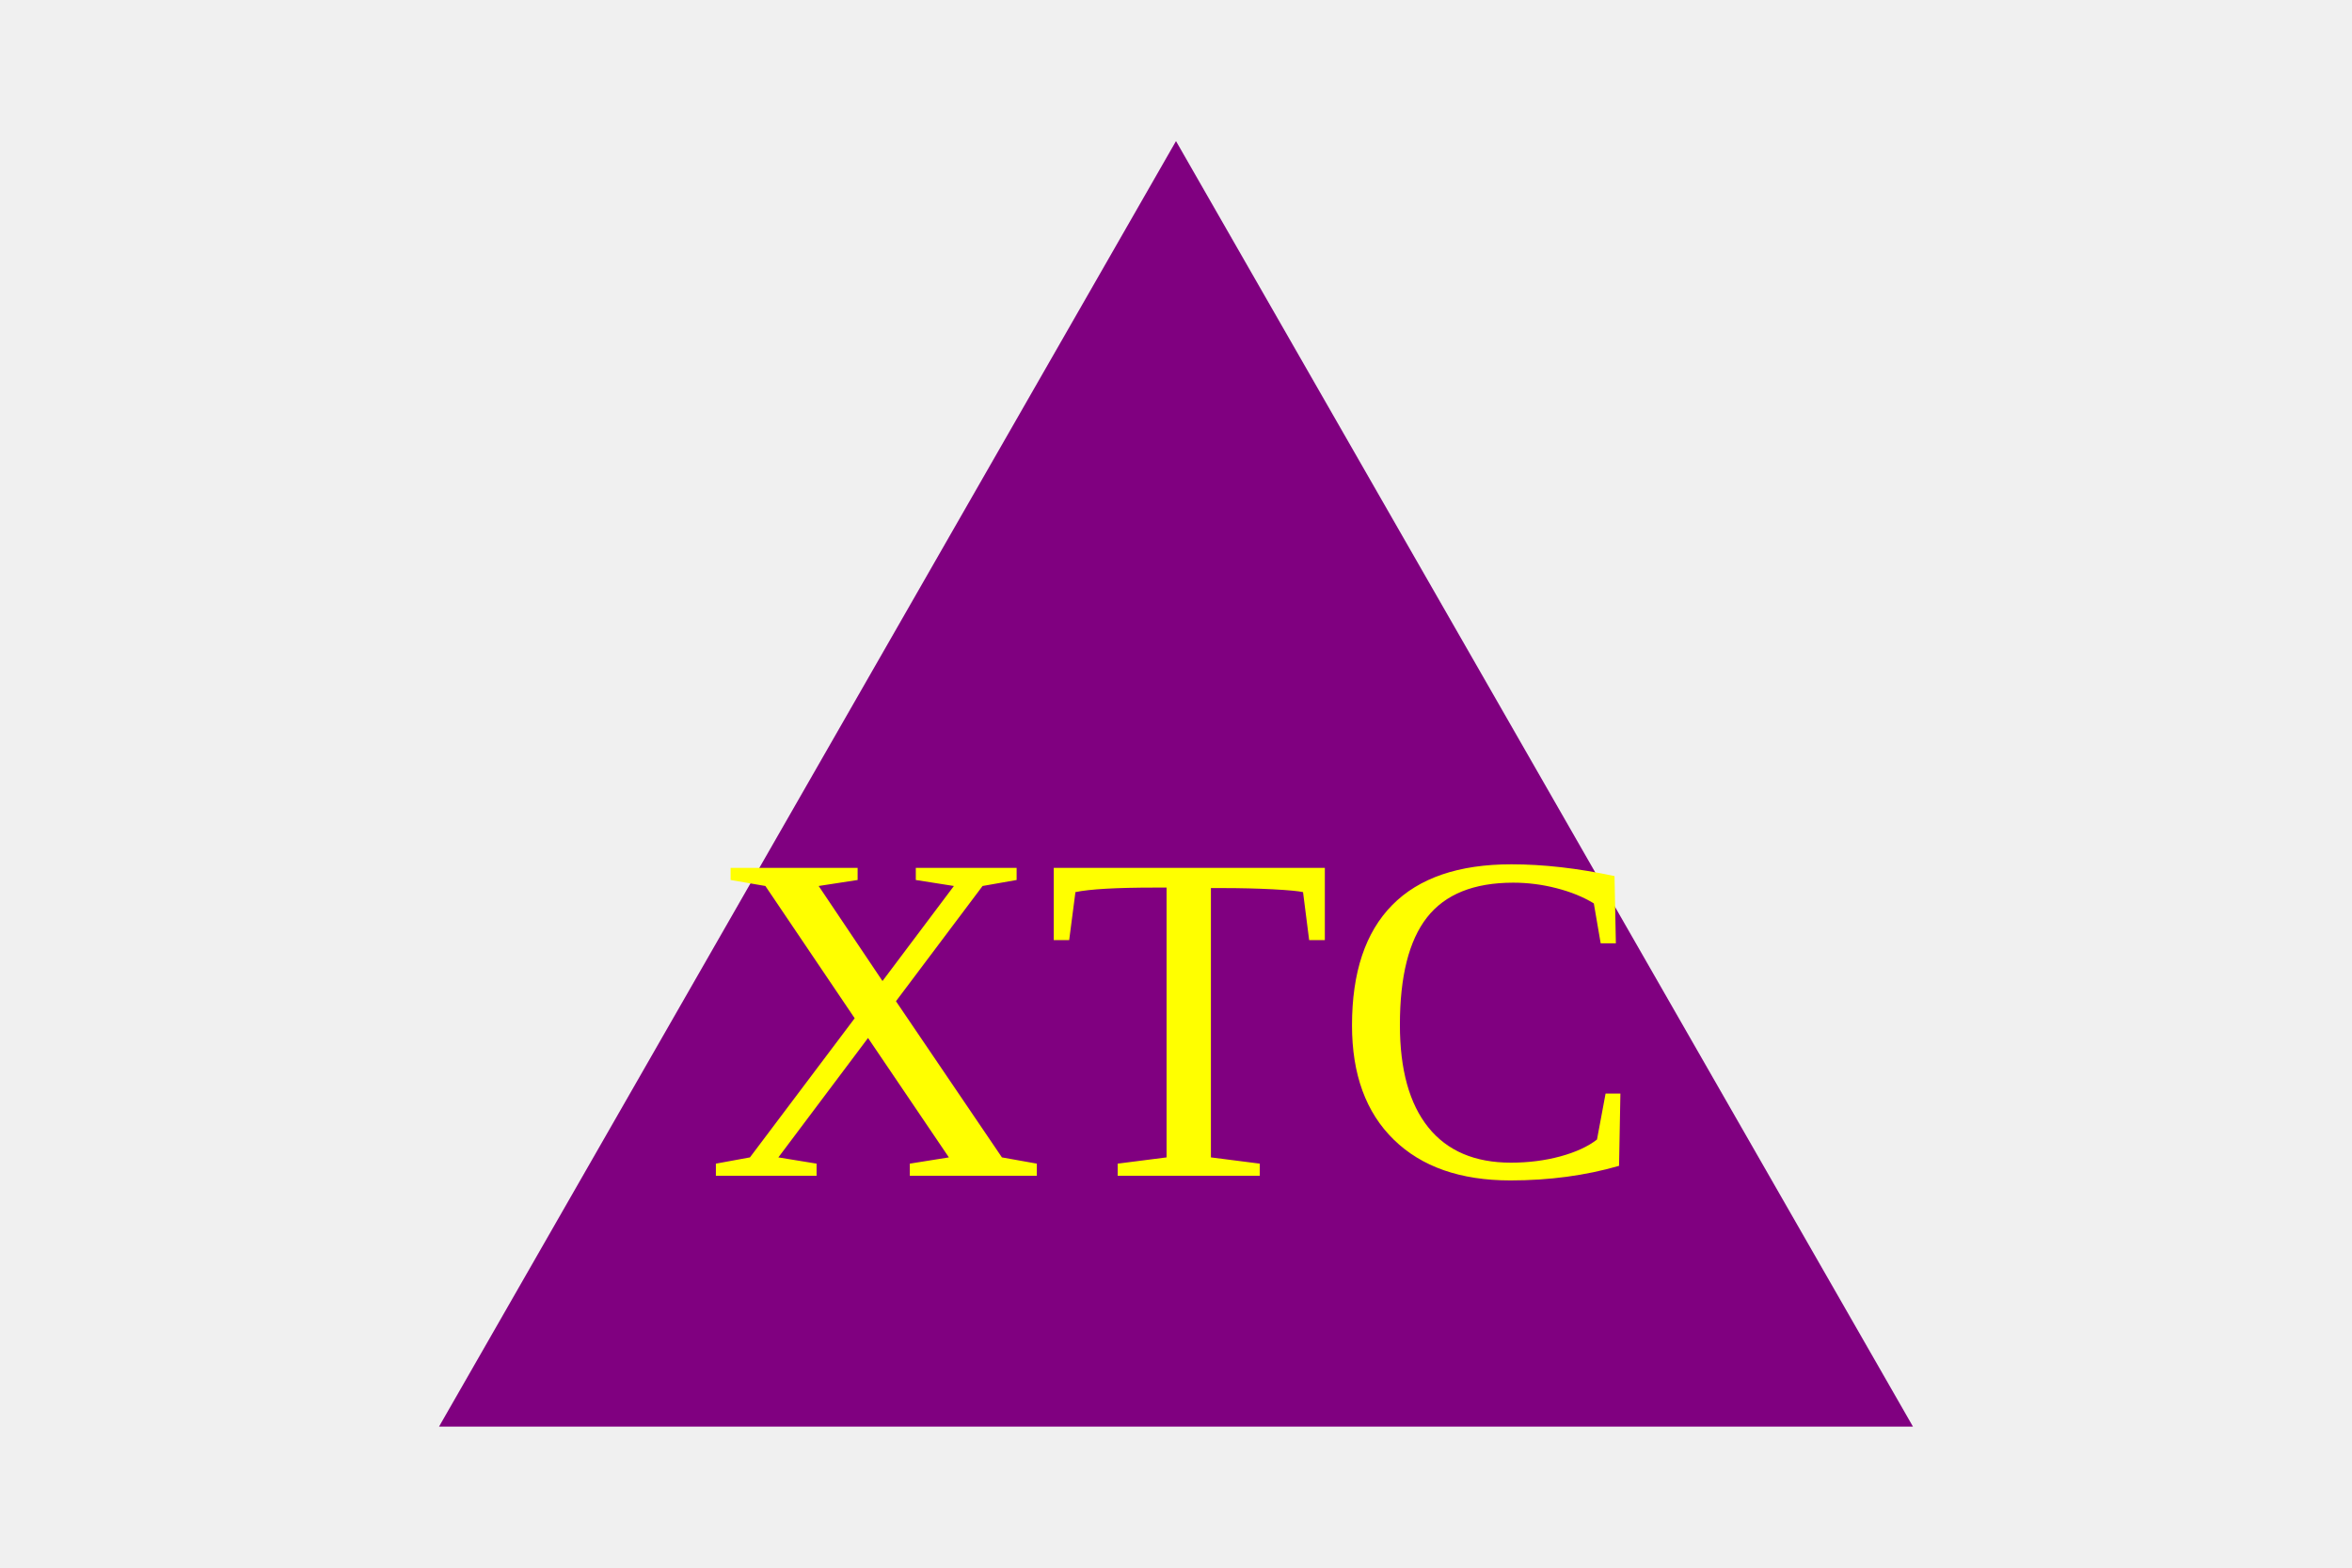
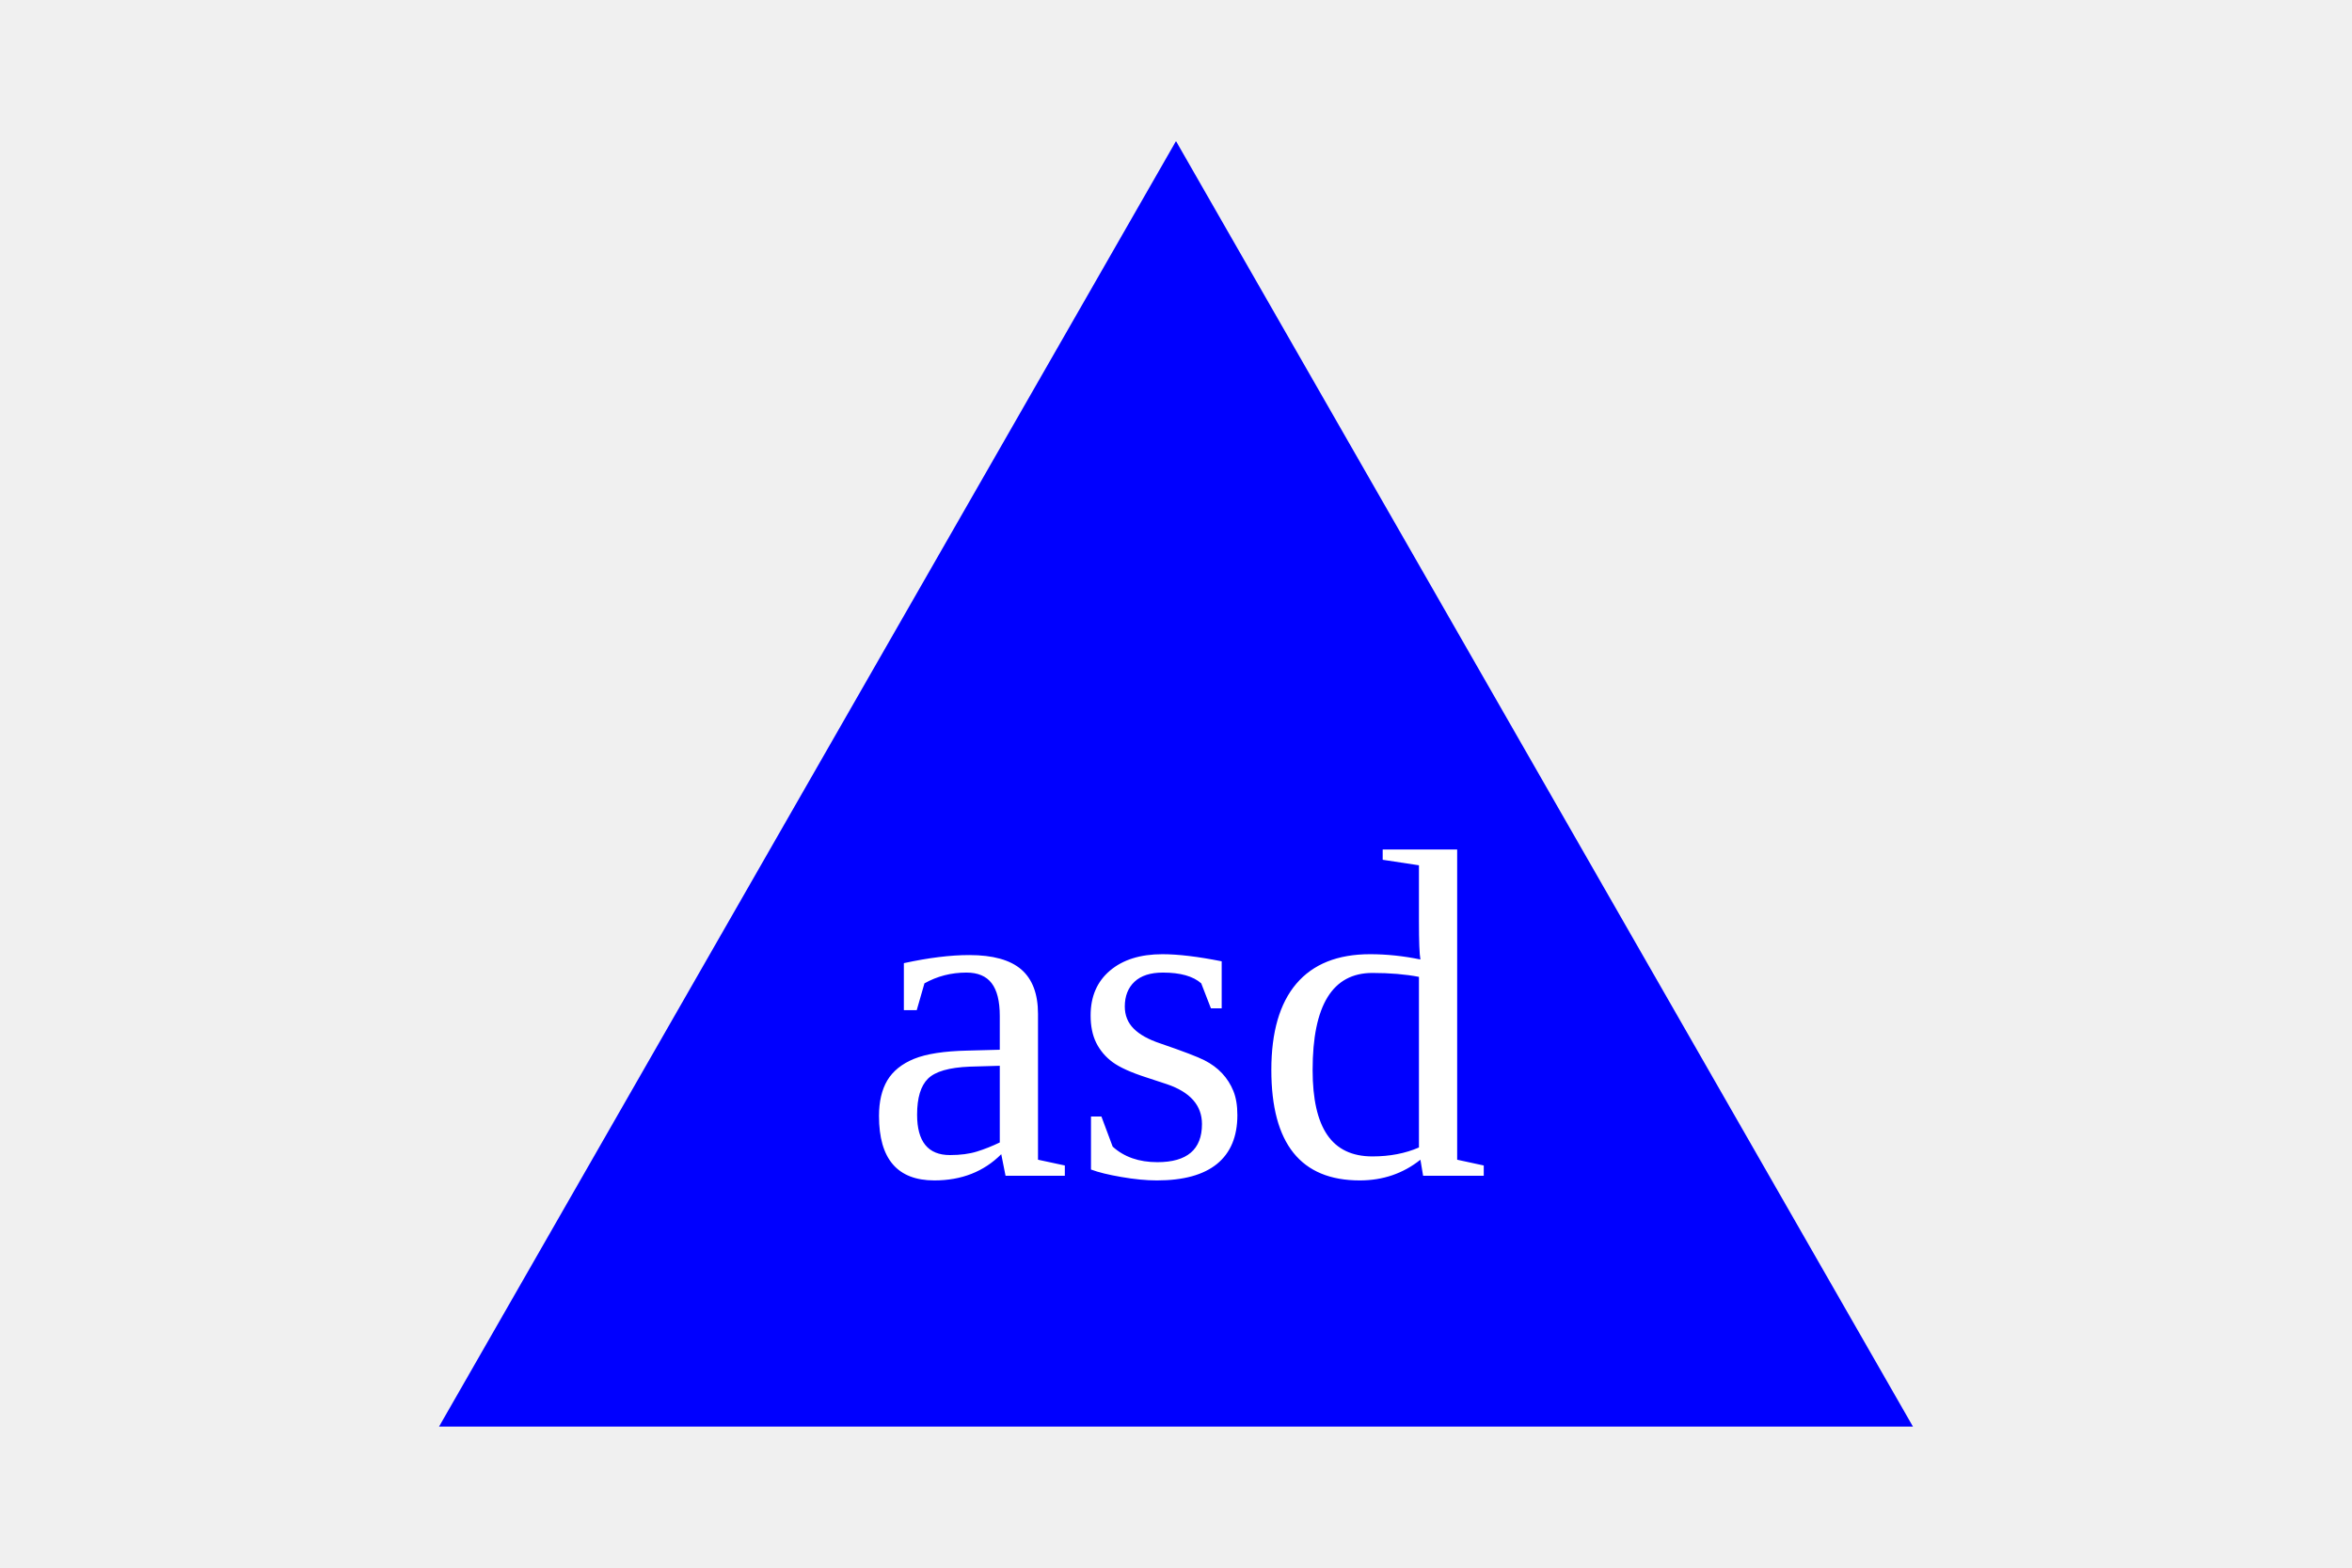
<svg xmlns="http://www.w3.org/2000/svg" version="1.1" width="300" height="200">
-   <polygon points="150, 18 244, 182 56, 182" fill="purple" />
-   <text x="150" y="150" font-size="60" text-anchor="middle" fill="yellow">XTC</text>
+   <polygon points="150, 18 244, 182 56, 182" fill="blue" />
+   <text x="150" y="150" font-size="60" text-anchor="middle" fill="" />
+   <text x="150" y="150" font-size="60" text-anchor="middle" fill="white">asd</text>
</svg>
